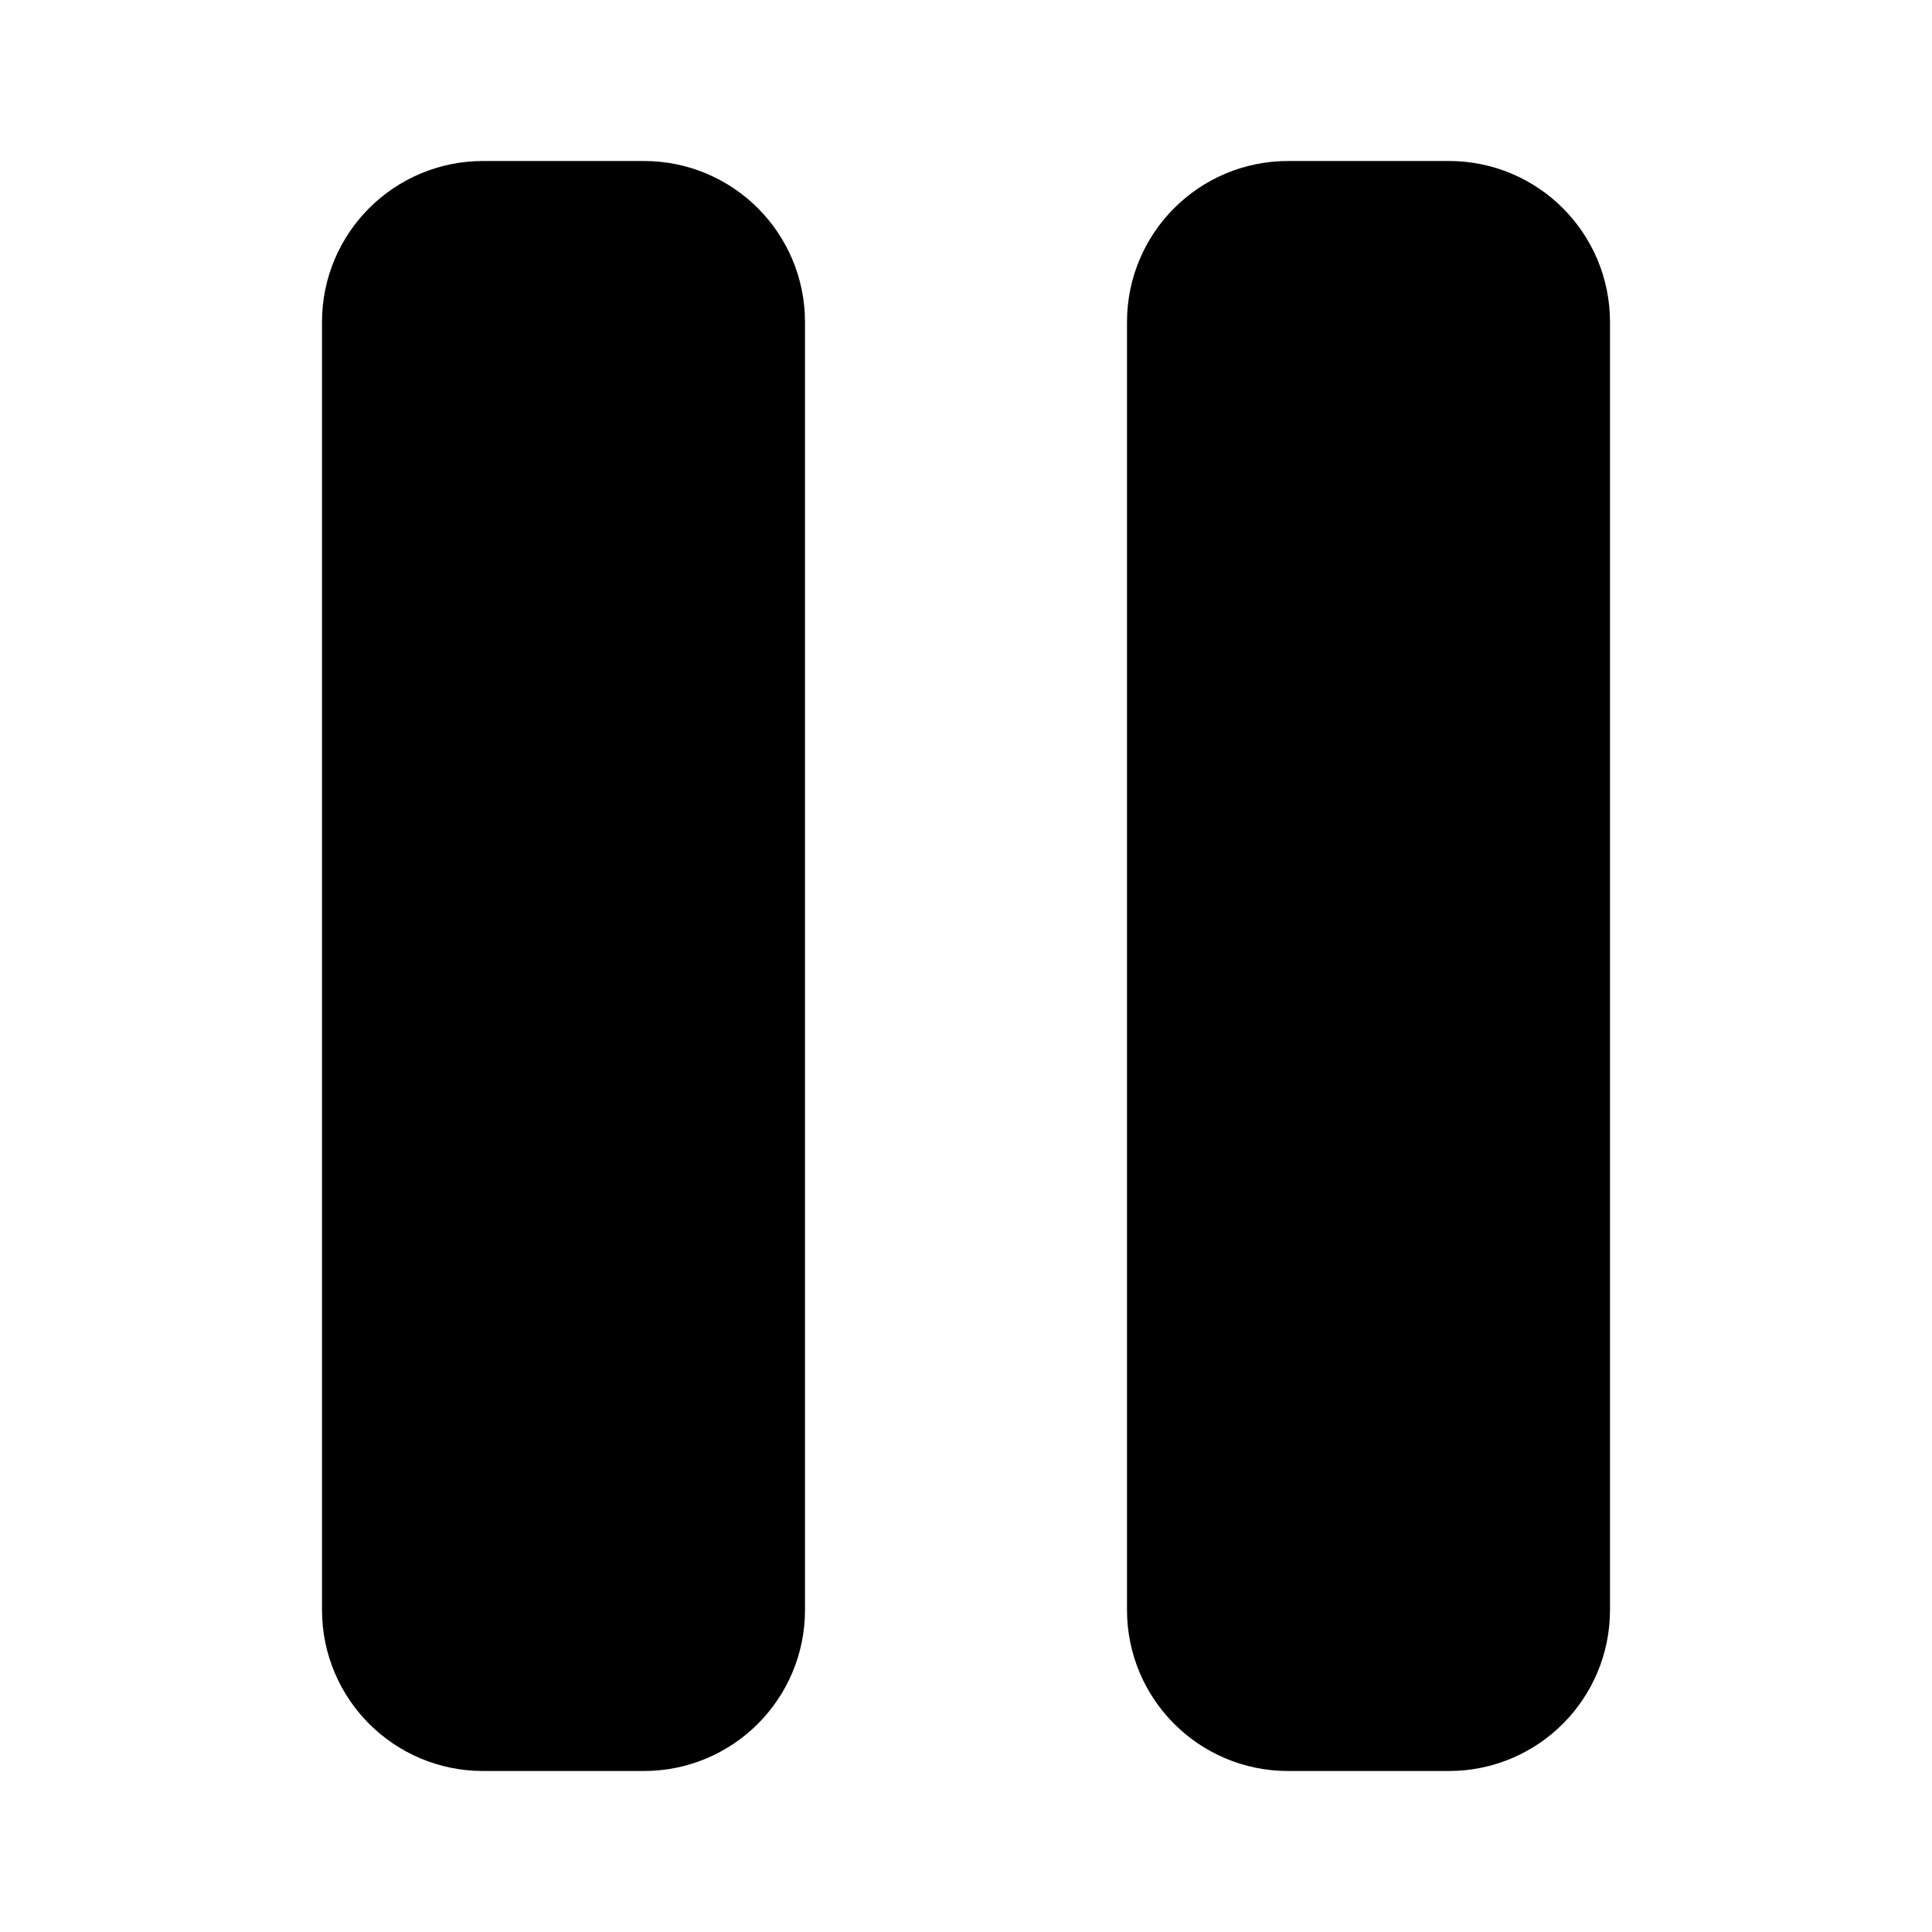
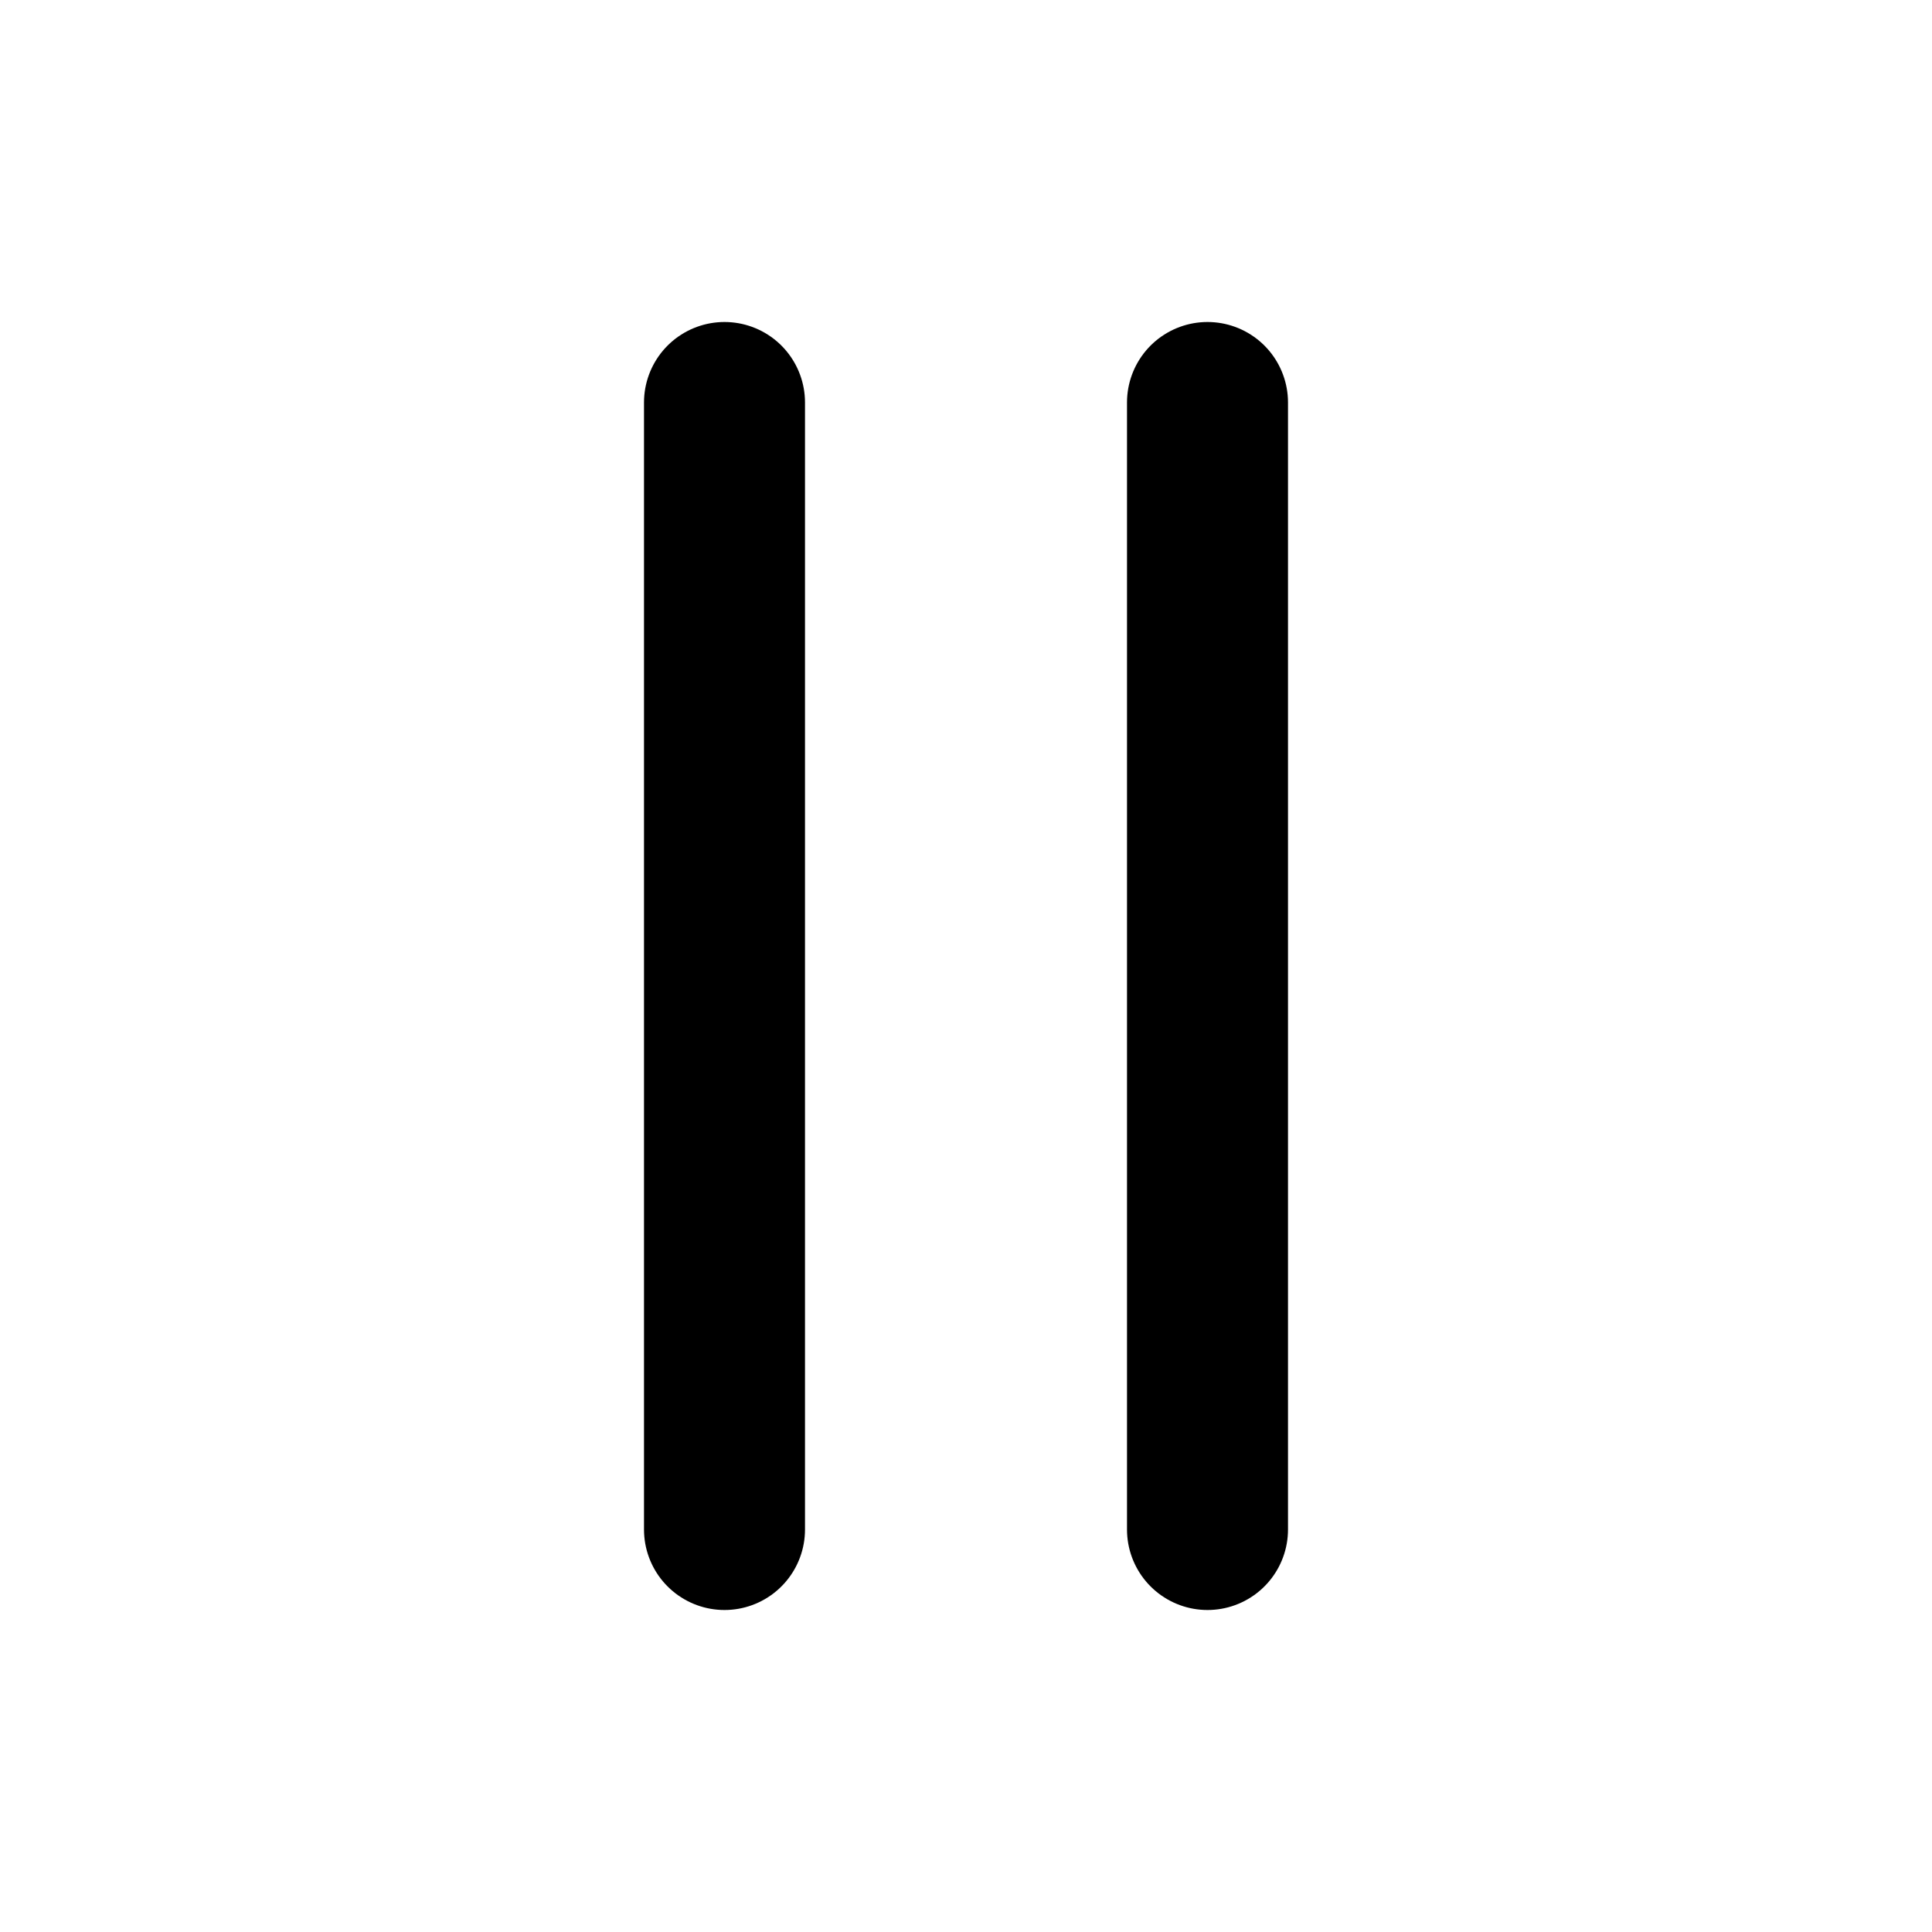
<svg xmlns="http://www.w3.org/2000/svg" width="24" height="24" viewBox="0 0 24 24" fill="none" stroke="currentColor" stroke-width="2" stroke-linecap="round" stroke-linejoin="round">
-   <rect x="5" y="3" width="4" height="18" rx="1" fill="currentColor" />
-   <rect x="15" y="3" width="4" height="18" rx="1" fill="currentColor" />
+   <path d="M9 5v14M15 5v14" />
</svg>
